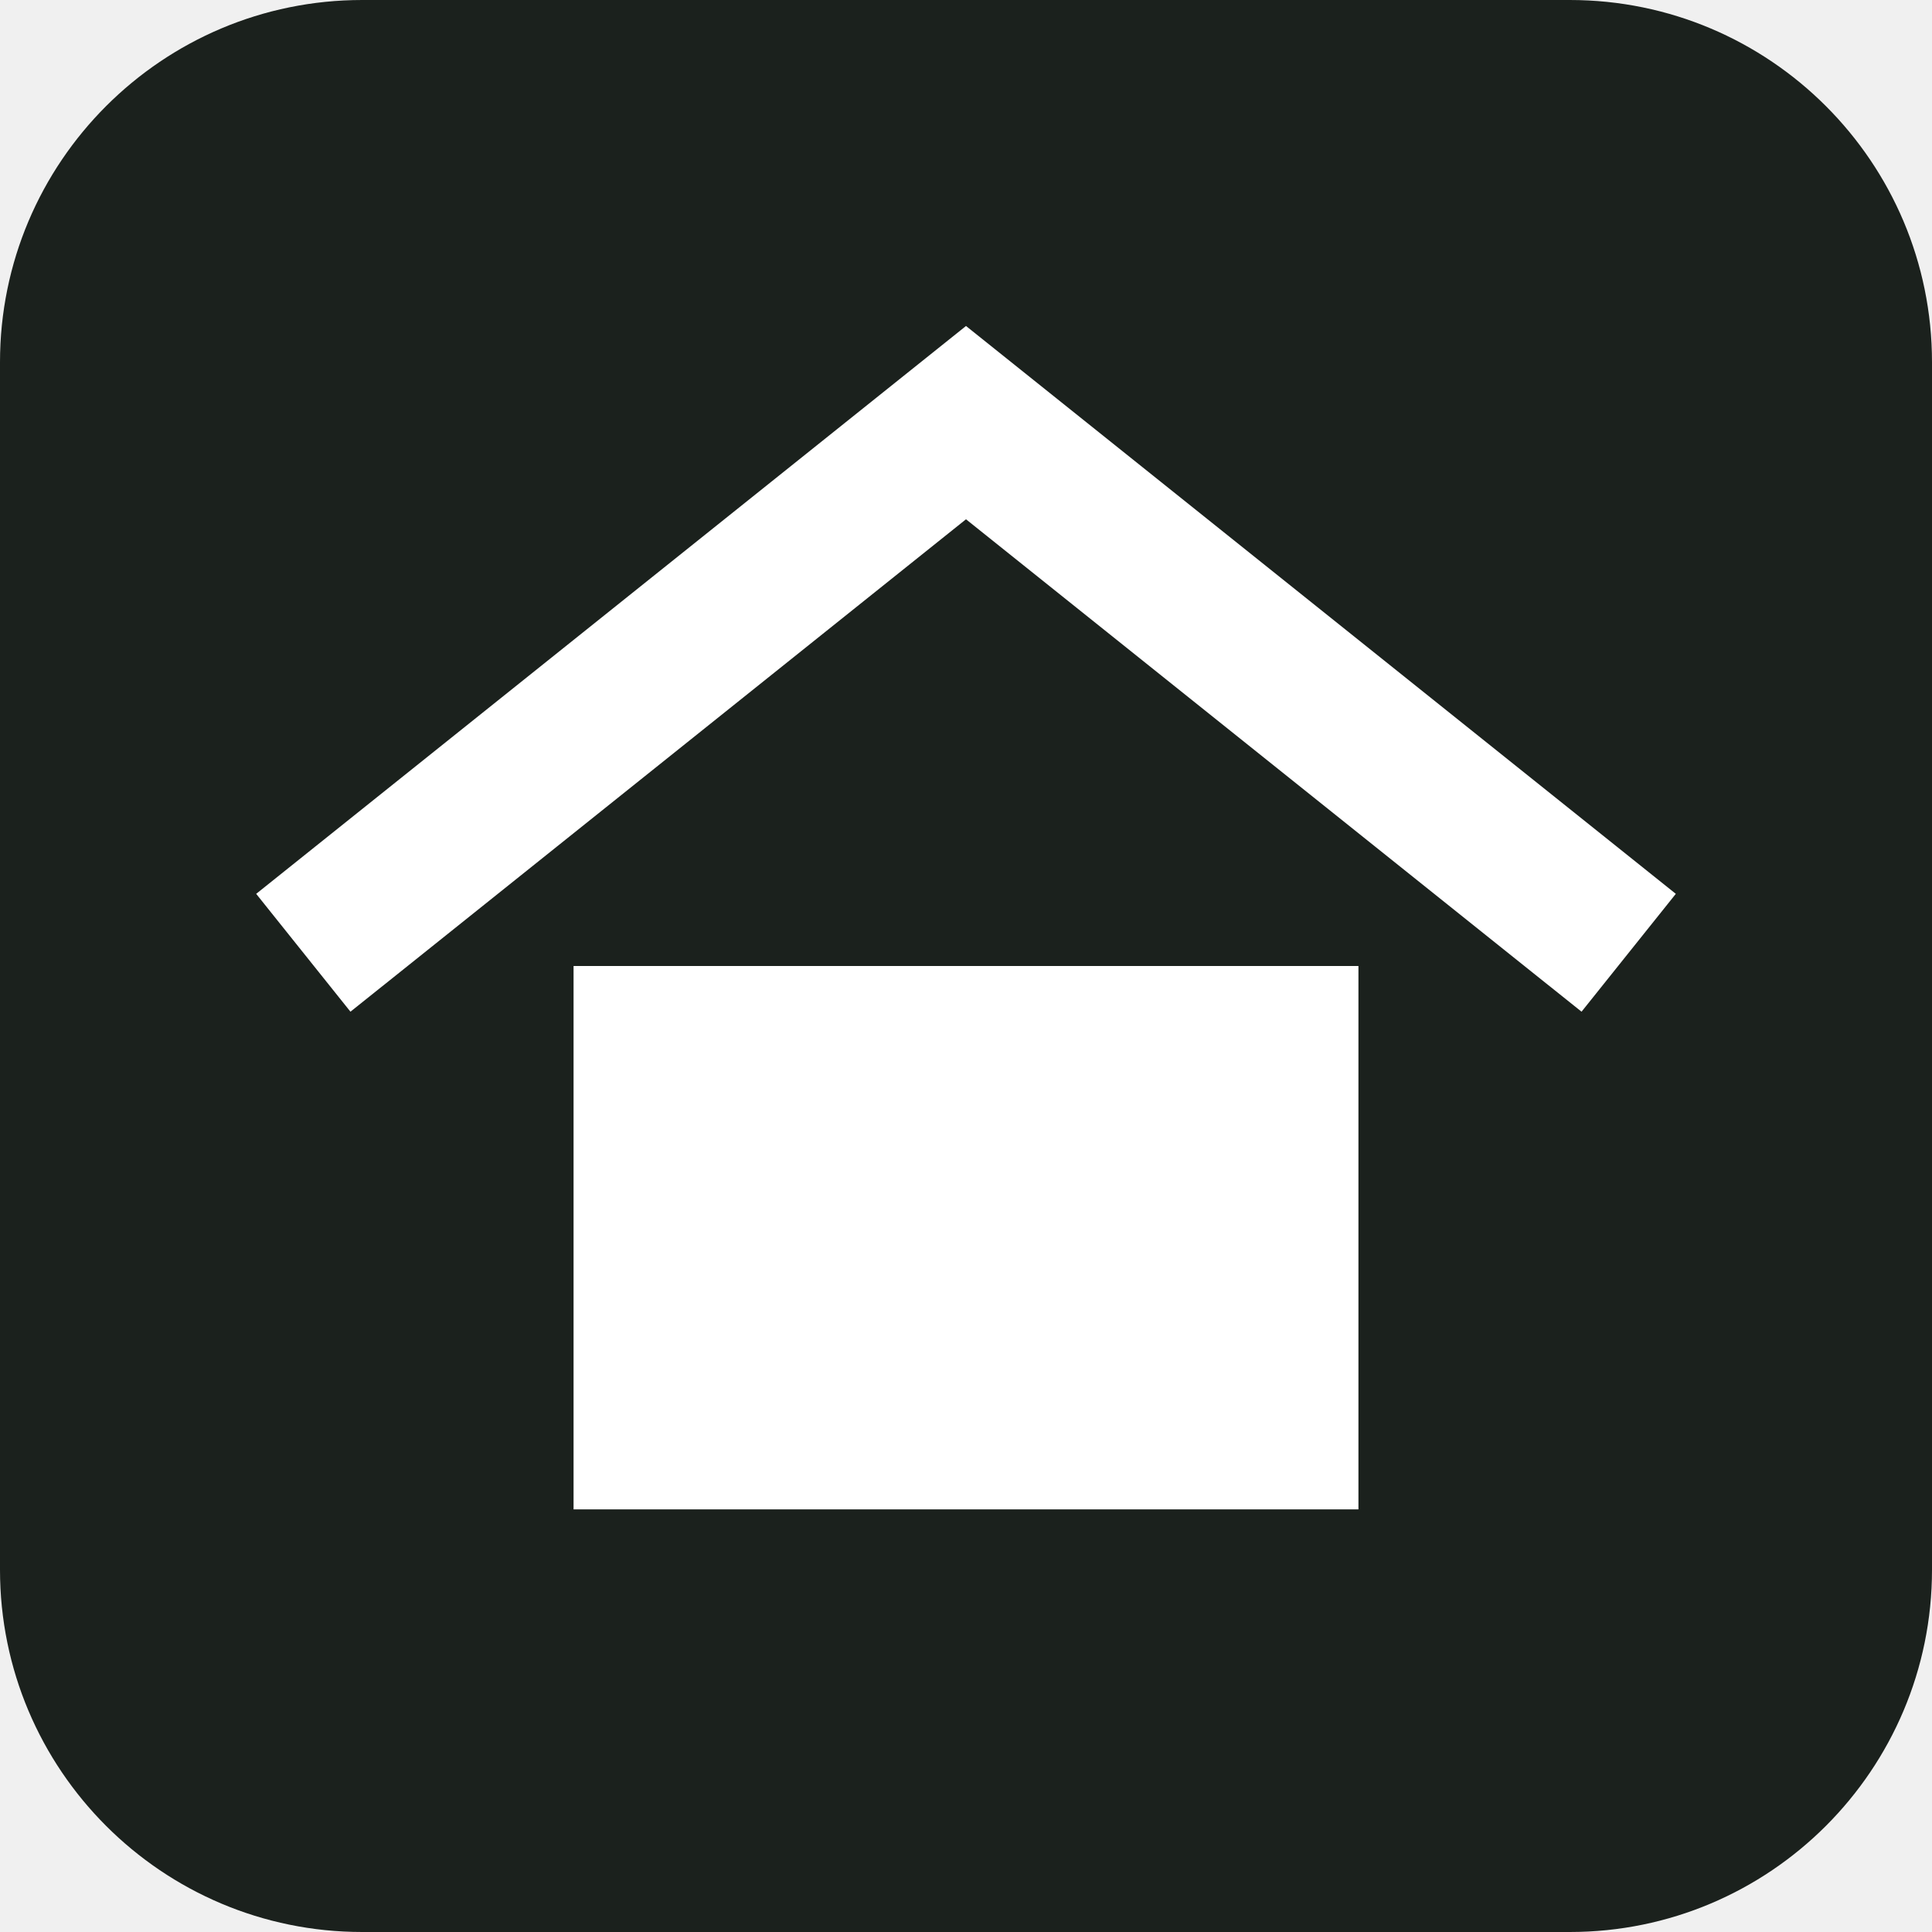
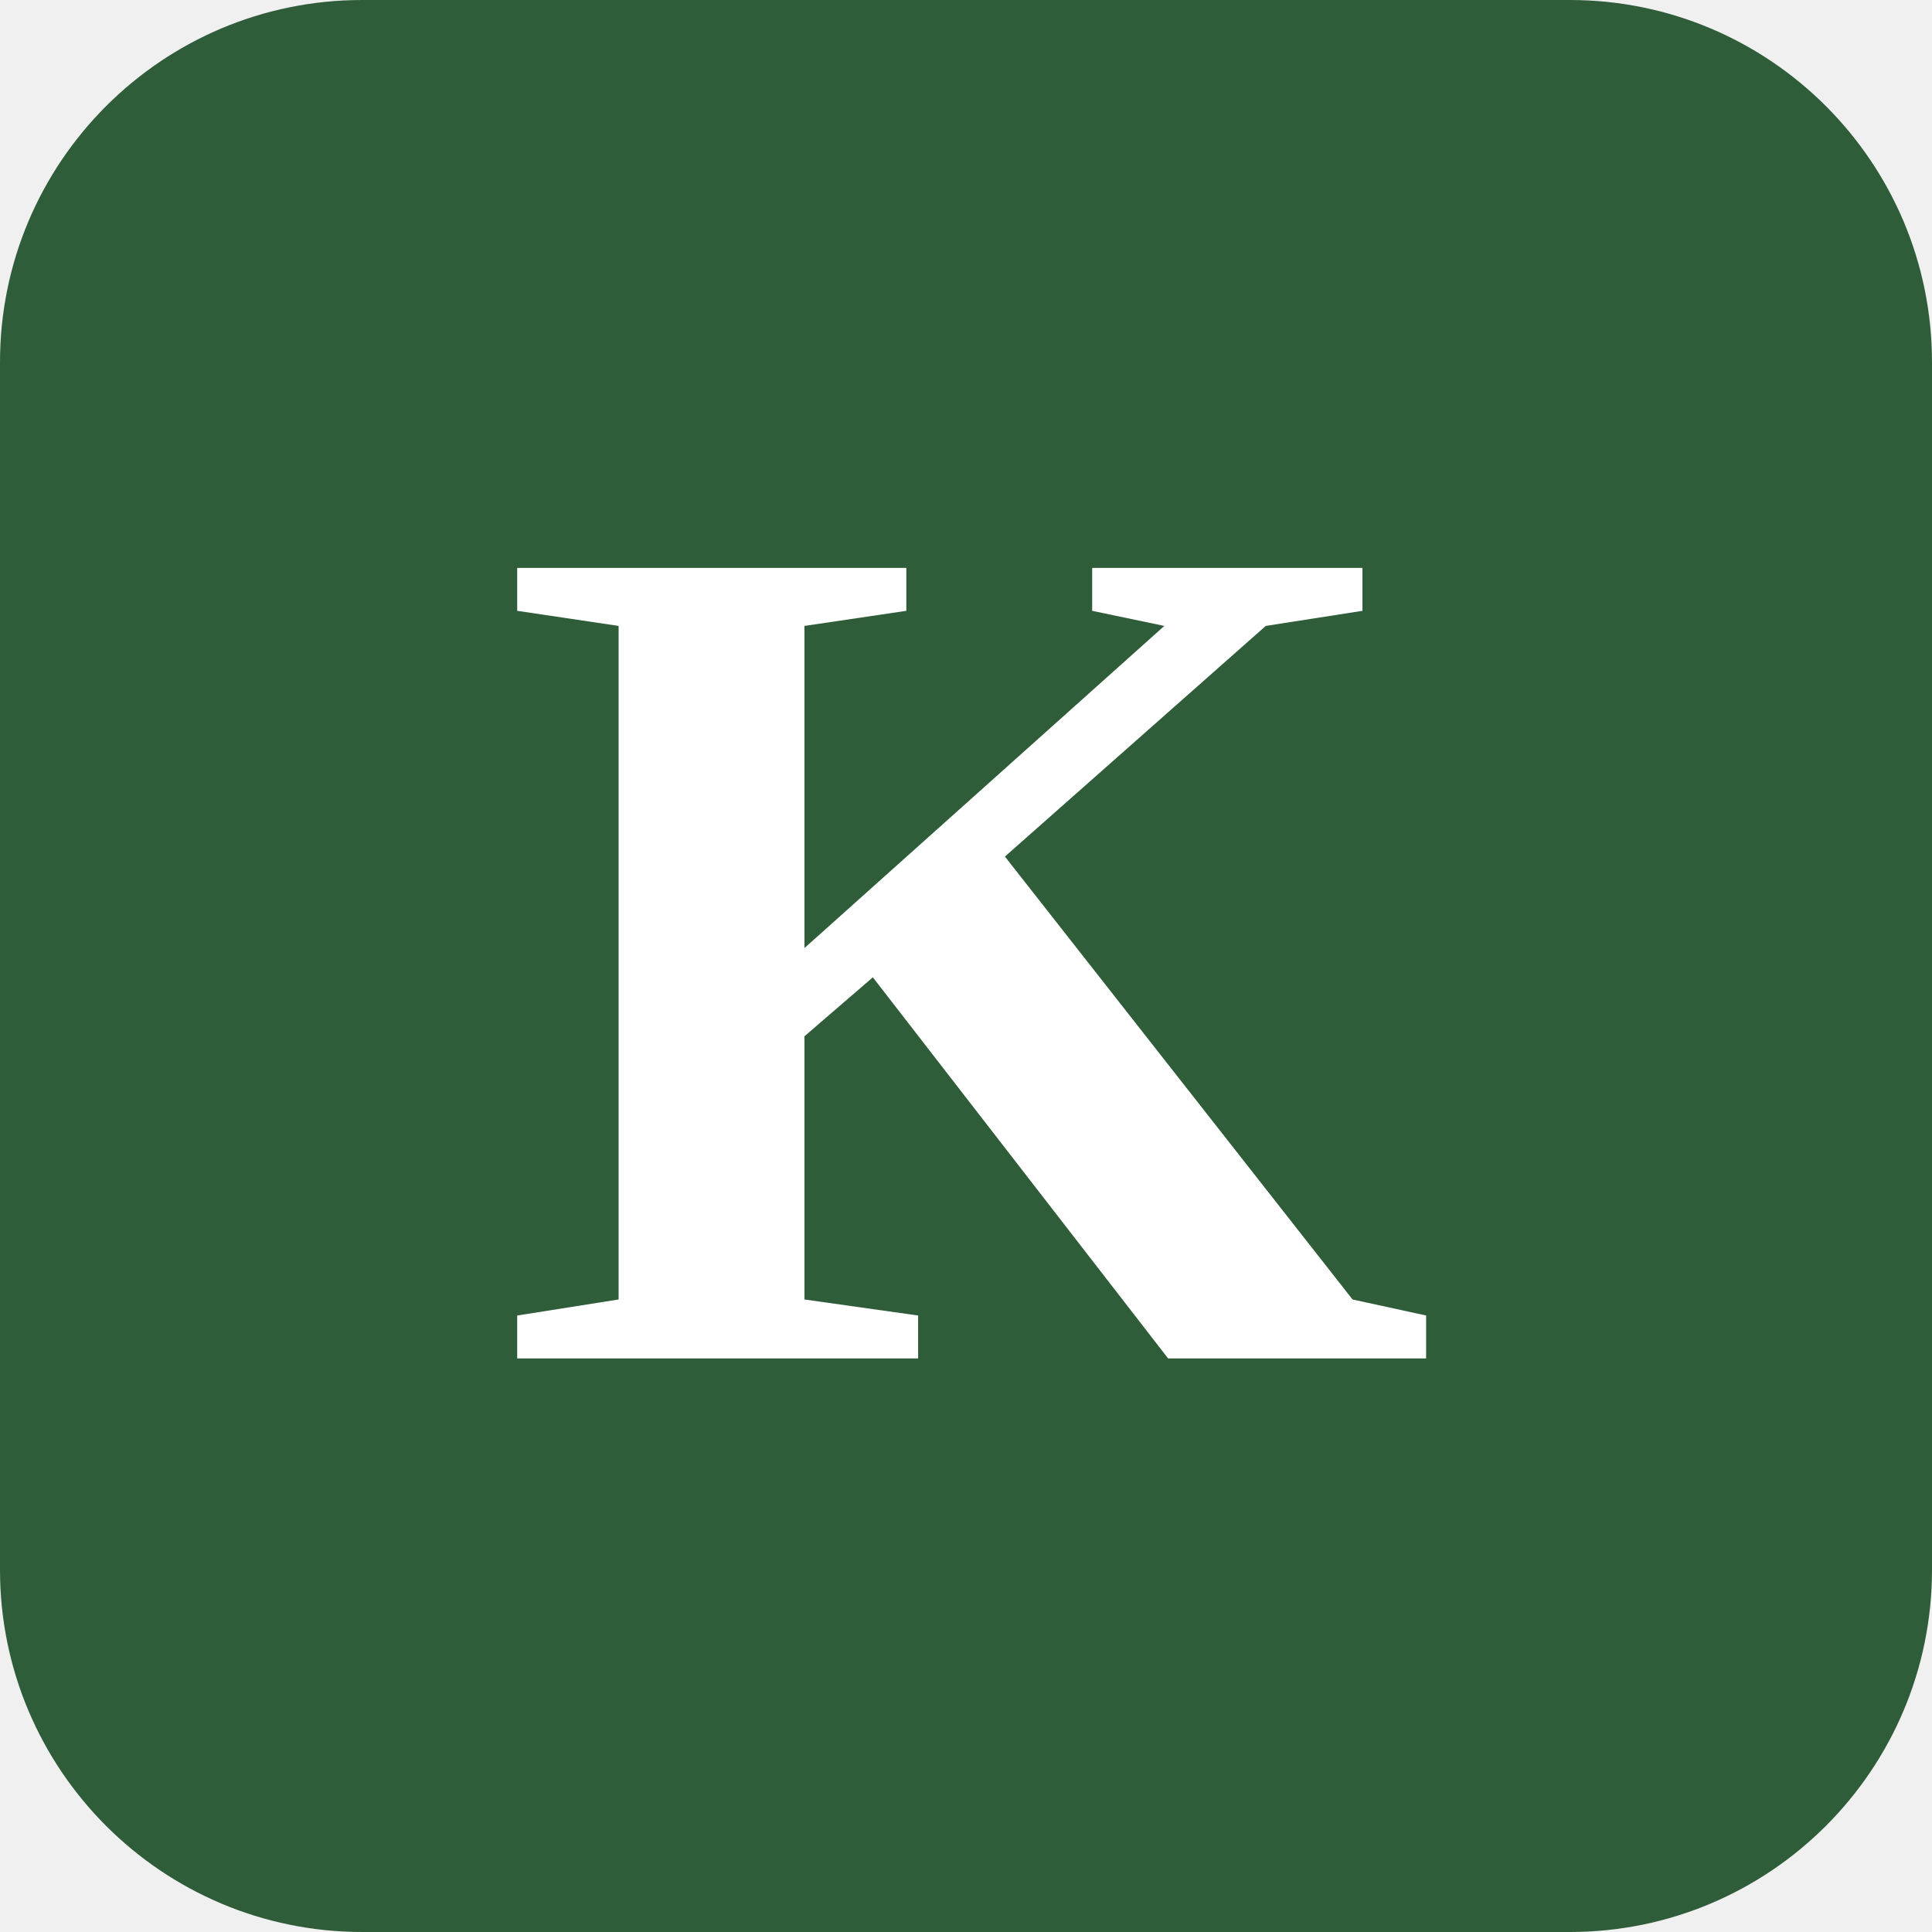
- <svg xmlns="http://www.w3.org/2000/svg" viewBox="0 0 64 64" role="img" aria-label="Site icon placeholder">
-   <rect width="64" height="64" rx="12" fill="#1B211D" />
-   <path d="M12 30 32 14l20 16" fill="none" stroke="#FFFFFF" stroke-width="5" stroke-linecap="square" stroke-linejoin="miter" />
-   <rect x="19" y="32" width="26" height="18" fill="#FFFFFF" />
+ <svg xmlns="http://www.w3.org/2000/svg" viewBox="0 0 64 64">
+   <rect width="64" height="64" rx="12" fill="#2F5D3A" />
+   <text x="32" y="45" text-anchor="middle" font-family="Georgia,'Times New Roman',serif" font-size="40" font-weight="700" fill="#FFFFFF">K</text>
</svg>
